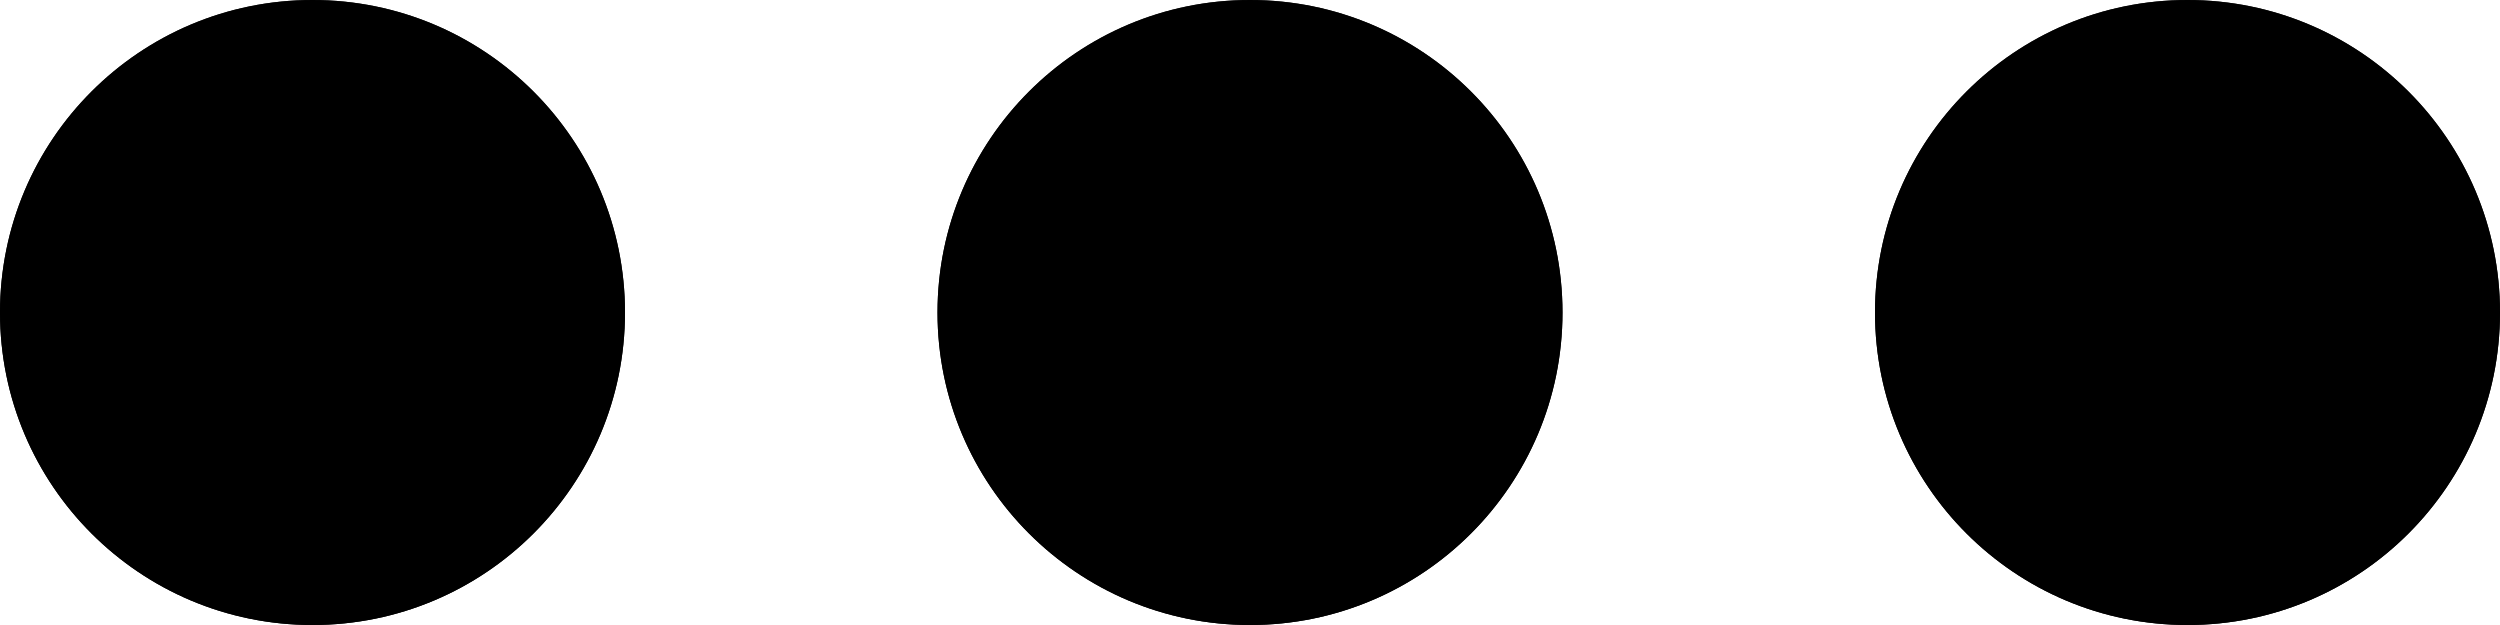
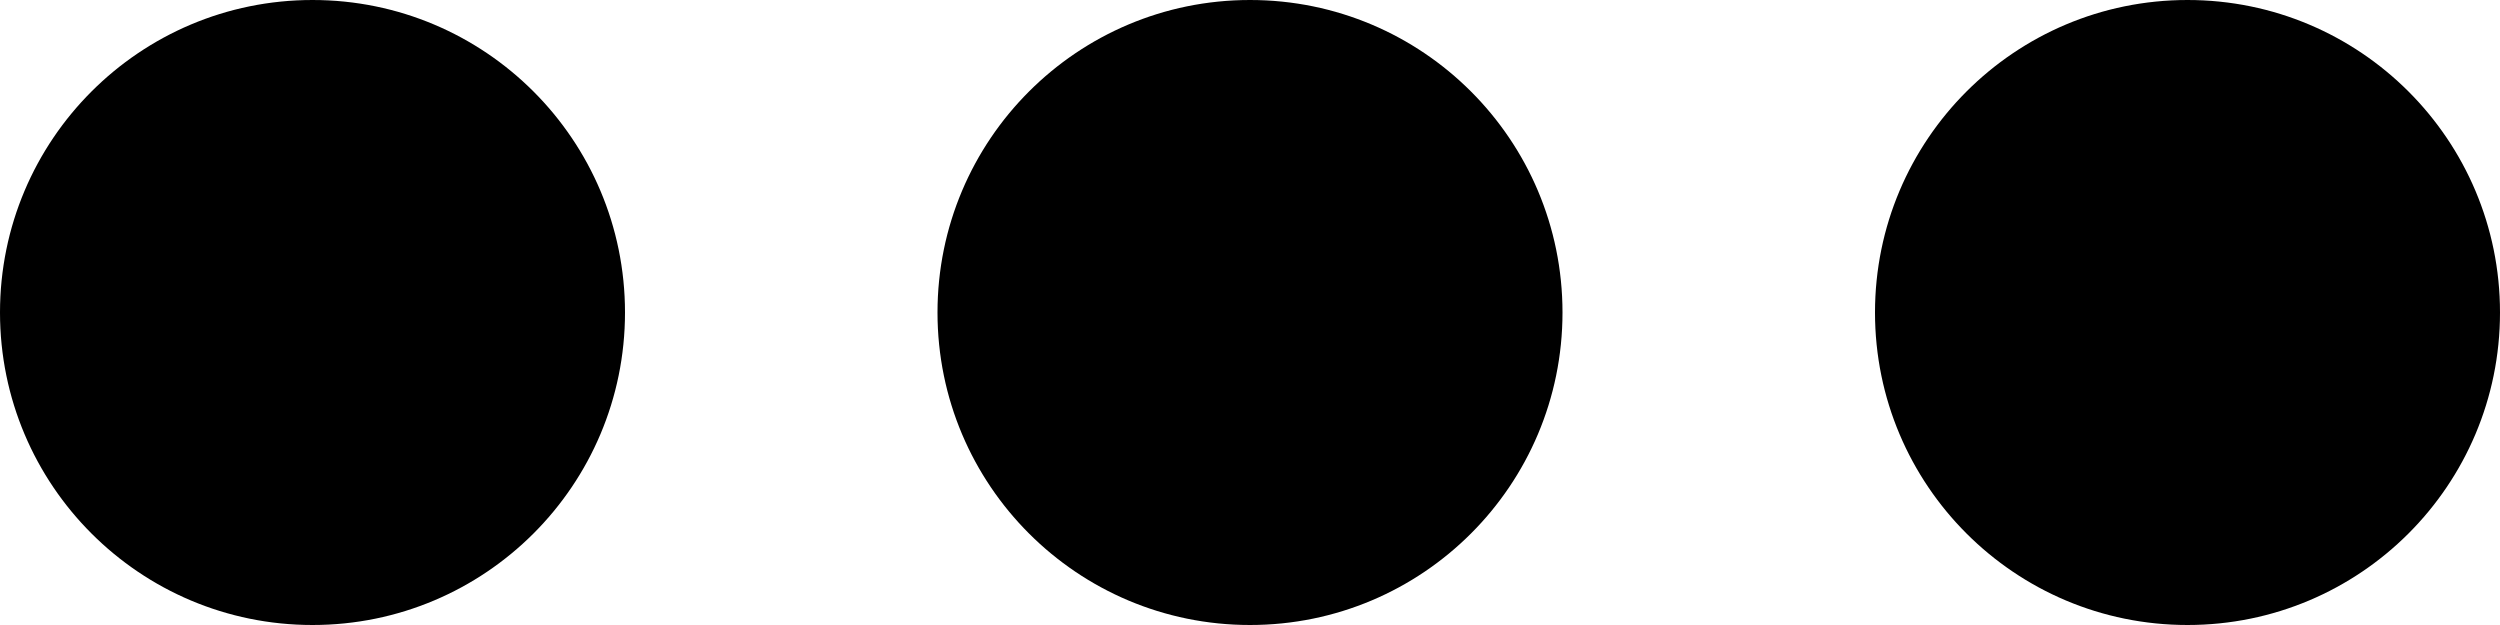
<svg xmlns="http://www.w3.org/2000/svg" xmlns:xlink="http://www.w3.org/1999/xlink" viewBox="0 0 16 4" version="1.1">
  <defs>
-     <linearGradient x1="50%" y1="0%" x2="50%" y2="100%" id="linearGradient-1">
-       <stop stop-color="currentColor" stop-opacity="0.85" offset="0%" />
-       <stop stop-color="currentColor" offset="100%" />
-     </linearGradient>
    <path d="M14,10 C15.105,10 16,9.105 16,8 C16,6.895 15.105,6 14,6 C12.895,6 12,6.895 12,8 C12,9.105 12.895,10 14,10 L14,10 L14,10 L14,10 Z M8,10 C9.105,10 10,9.105 10,8 C10,6.895 9.105,6 8,6 C6.895,6 6,6.895 6,8 C6,9.105 6.895,10 8,10 L8,10 L8,10 L8,10 Z M2,10 C3.105,10 4,9.105 4,8 C4,6.895 3.105,6 2,6 C0.895,6 0,6.895 0,8 C0,9.105 0.895,10 2,10 L2,10 L2,10 L2,10 Z" id="path-2" />
  </defs>
  <g id="Symbols" stroke="none" stroke-width="1" fill="none" fill-rule="evenodd">
    <g id="Icon/System/More" transform="translate(0, -6)">
      <g id="Group-34">
        <g id="Dots-HR-Icon">
          <use fill="currentColor" xlink:href="#path-2" />
-           <use fill="url(#linearGradient-1)" xlink:href="#path-2" />
        </g>
      </g>
    </g>
  </g>
</svg>
